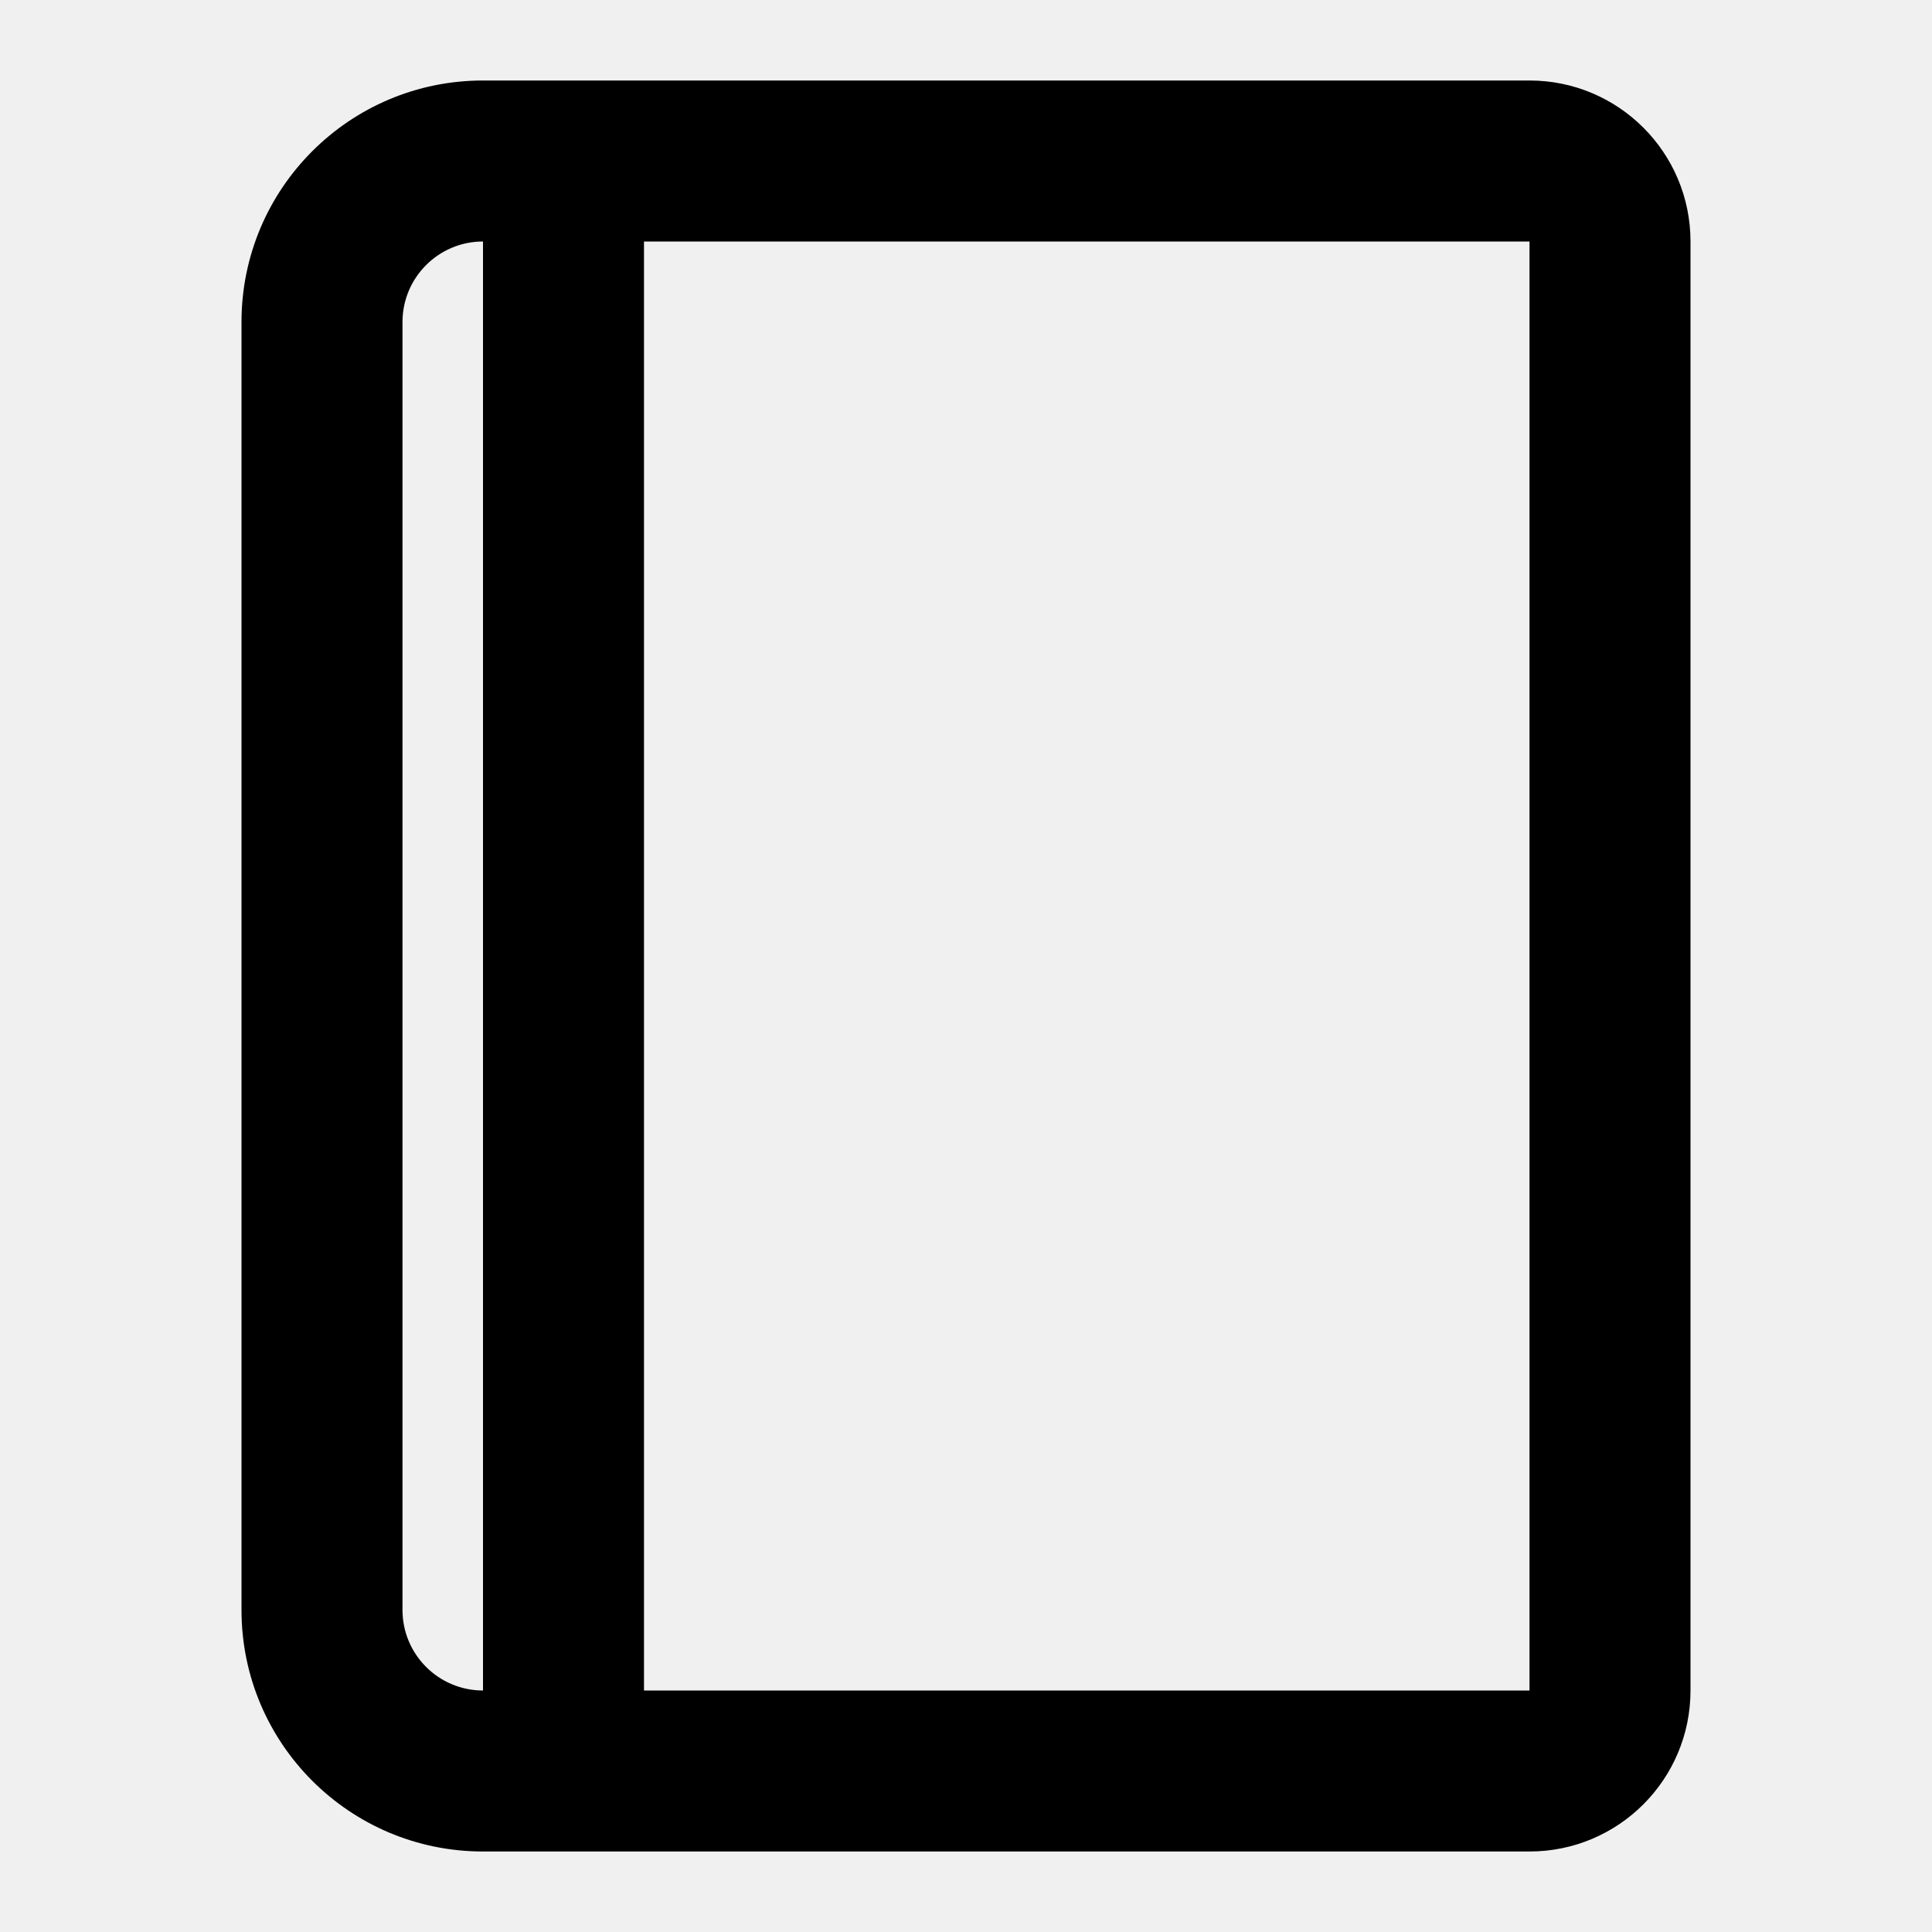
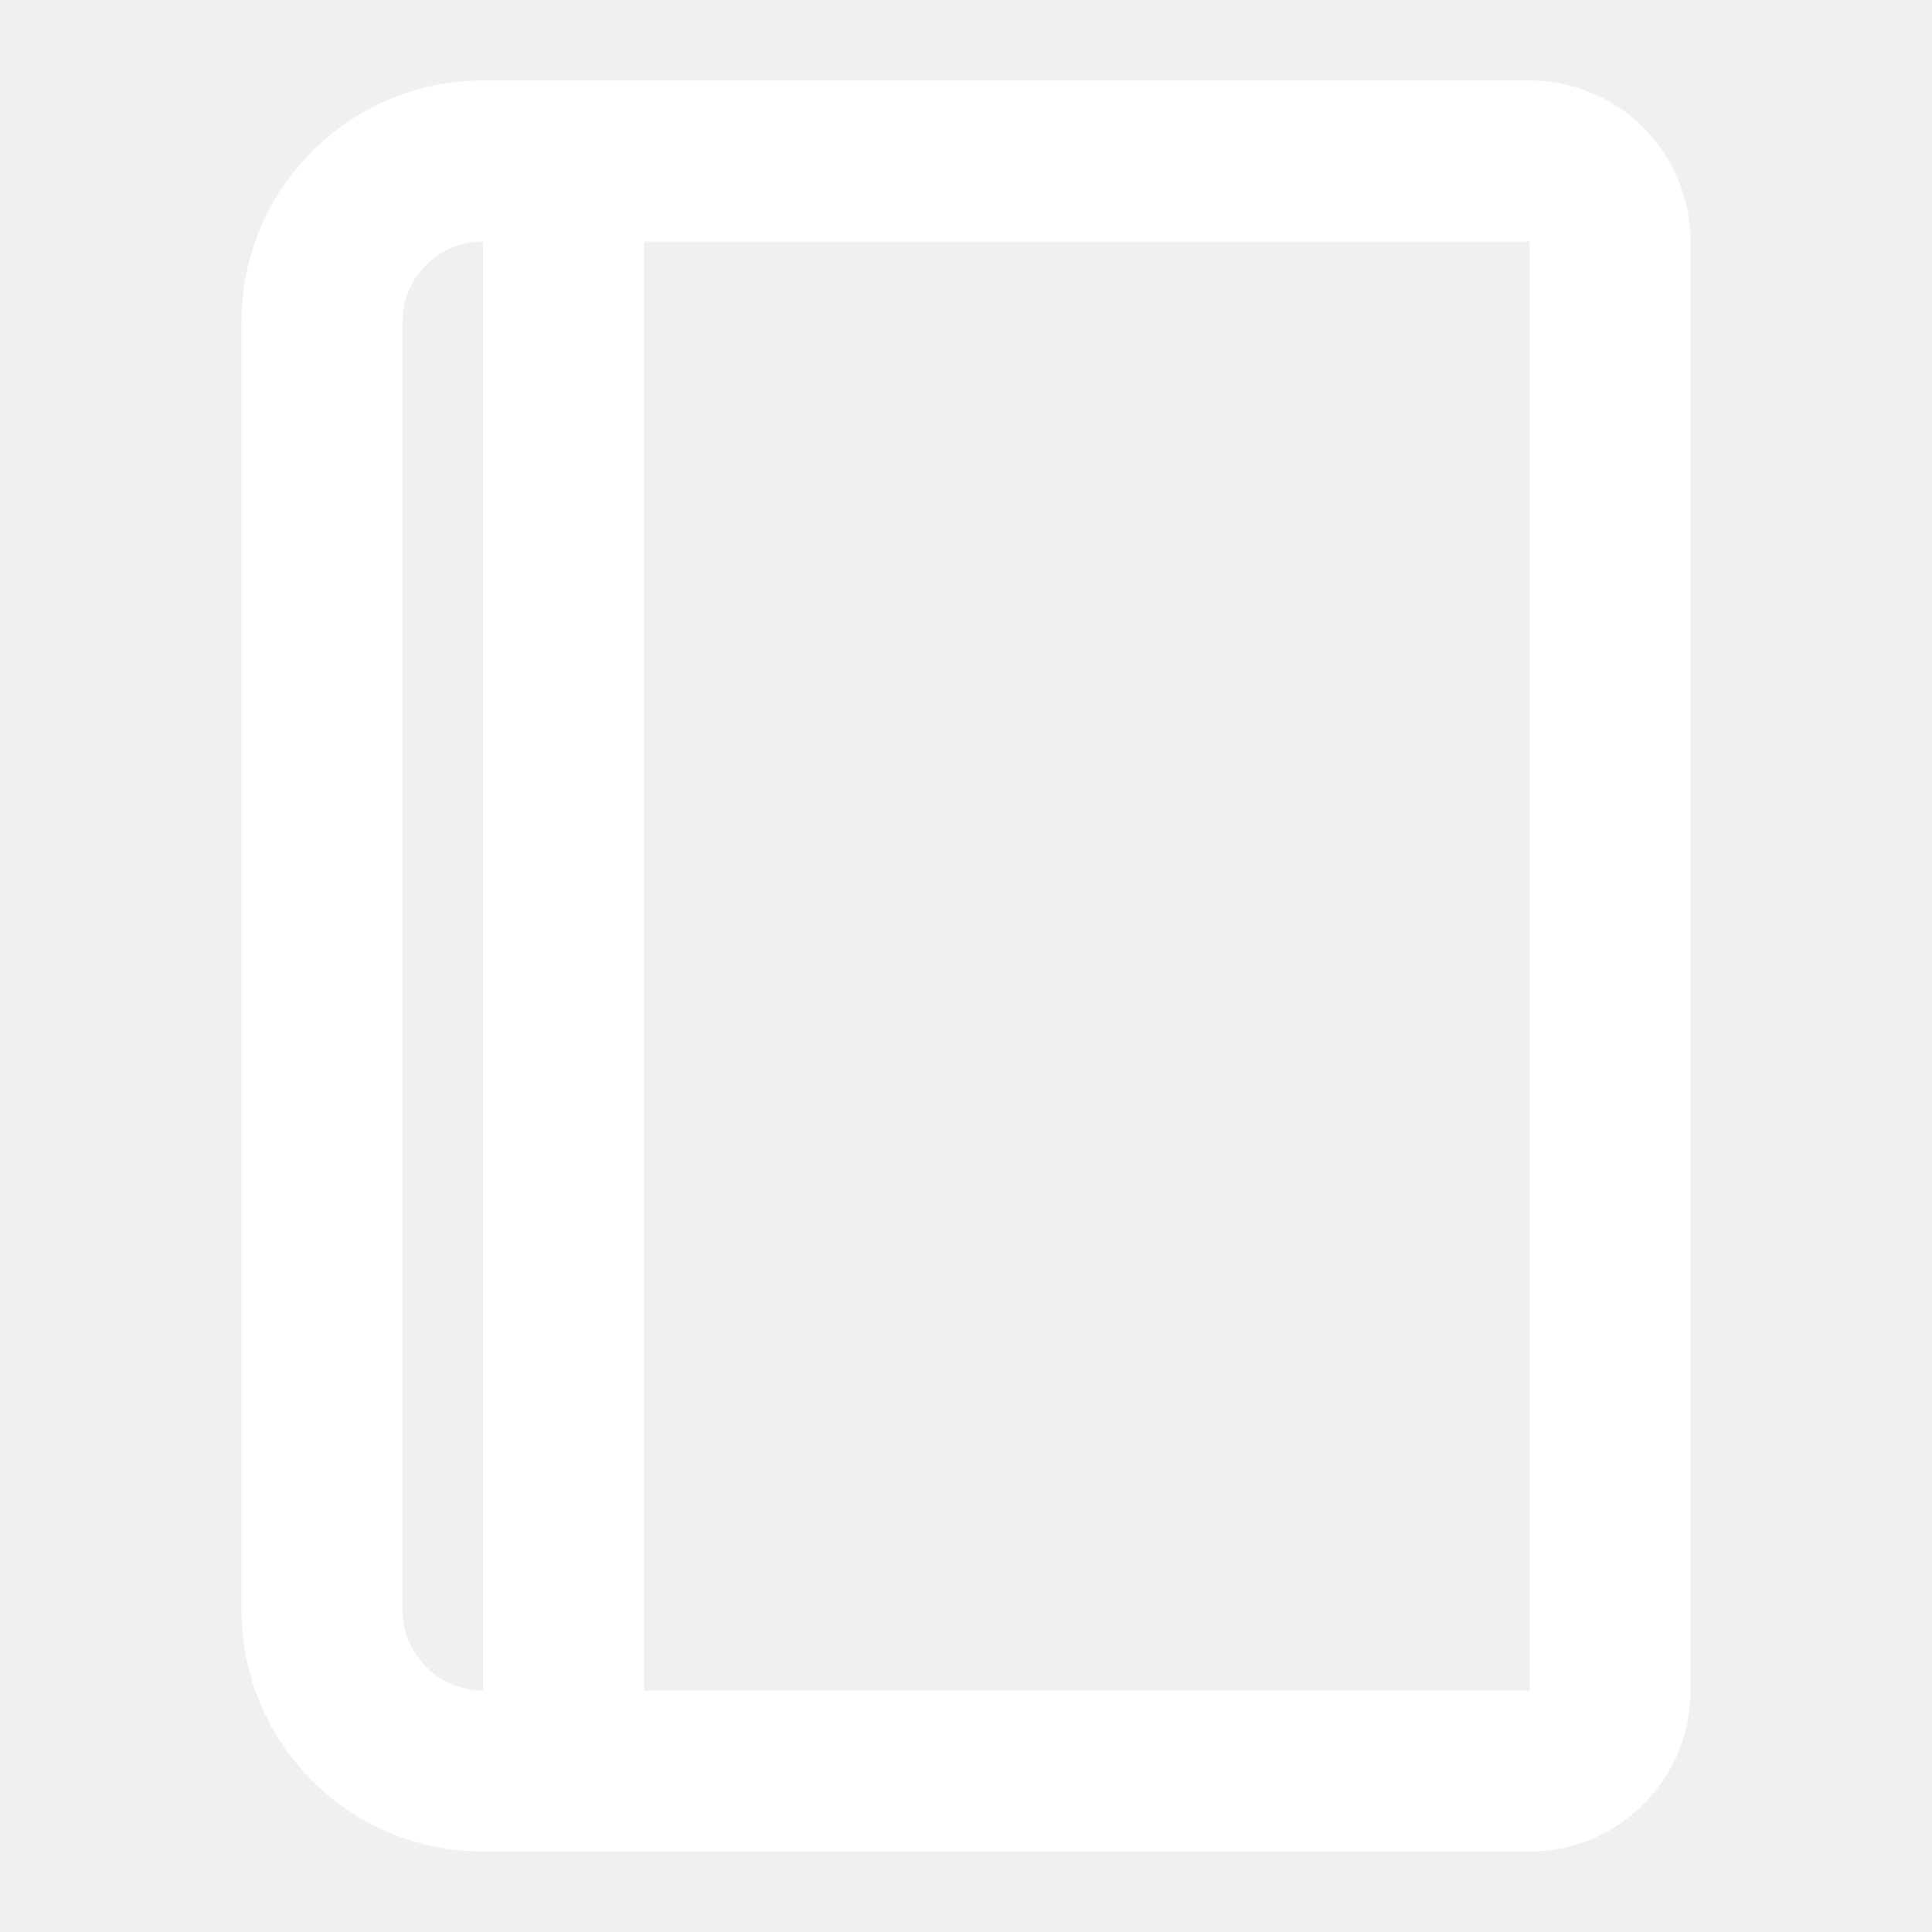
<svg xmlns="http://www.w3.org/2000/svg" width="800px" height="800px" viewBox="0 0 24 24" fill="none">
-   <path fill-rule="evenodd" clip-rule="evenodd" d="M5 4C5 3.448 5.448 3 6 3V21C5.448 21 5 20.552 5 20V4ZM8 21V3H19V21H8ZM7 23H6C4.343 23 3 21.657 3 20V4C3 2.343 4.343 1 6 1H7H19C20.105 1 21 1.895 21 3V21C21 22.105 20.105 23 19 23H7Z" fill="#000000" />
+   <path fill-rule="evenodd" clip-rule="evenodd" d="M5 4C5 3.448 5.448 3 6 3V21C5.448 21 5 20.552 5 20V4ZM8 21V3H19V21H8ZM7 23H6C4.343 23 3 21.657 3 20V4C3 2.343 4.343 1 6 1H7H19C20.105 1 21 1.895 21 3V21C21 22.105 20.105 23 19 23H7Z" fill="#ffffff" />
</svg>
